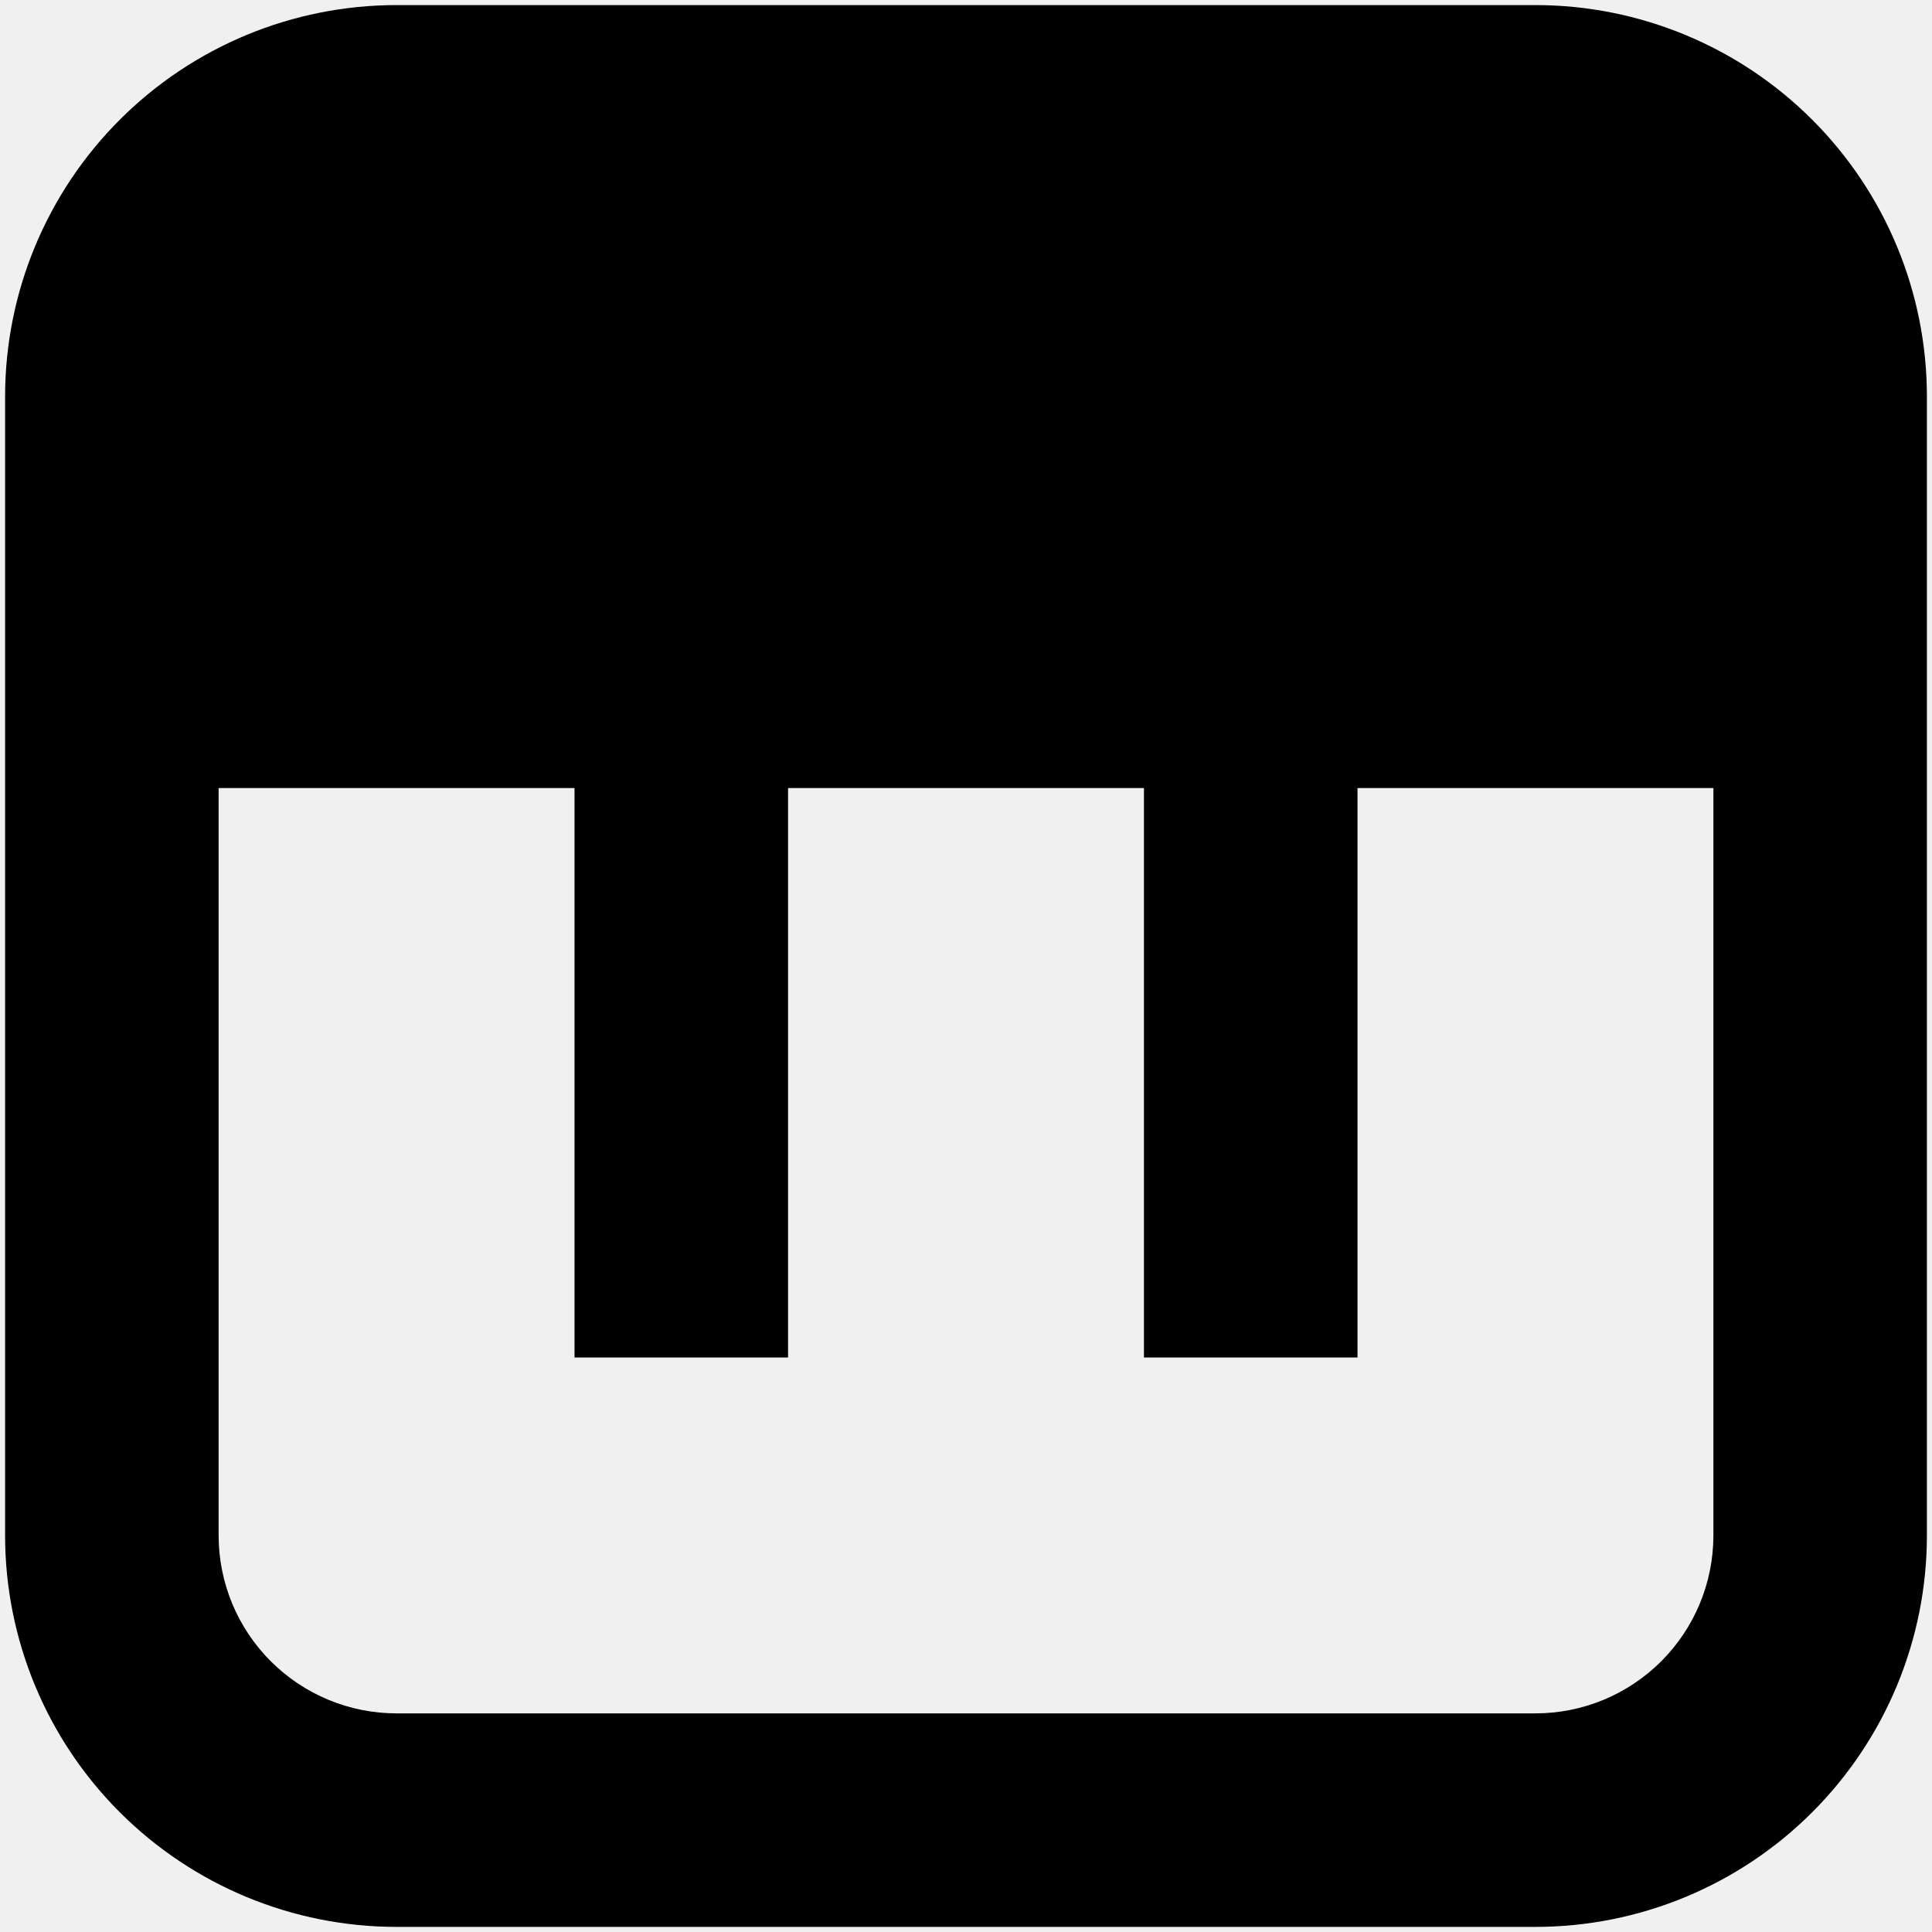
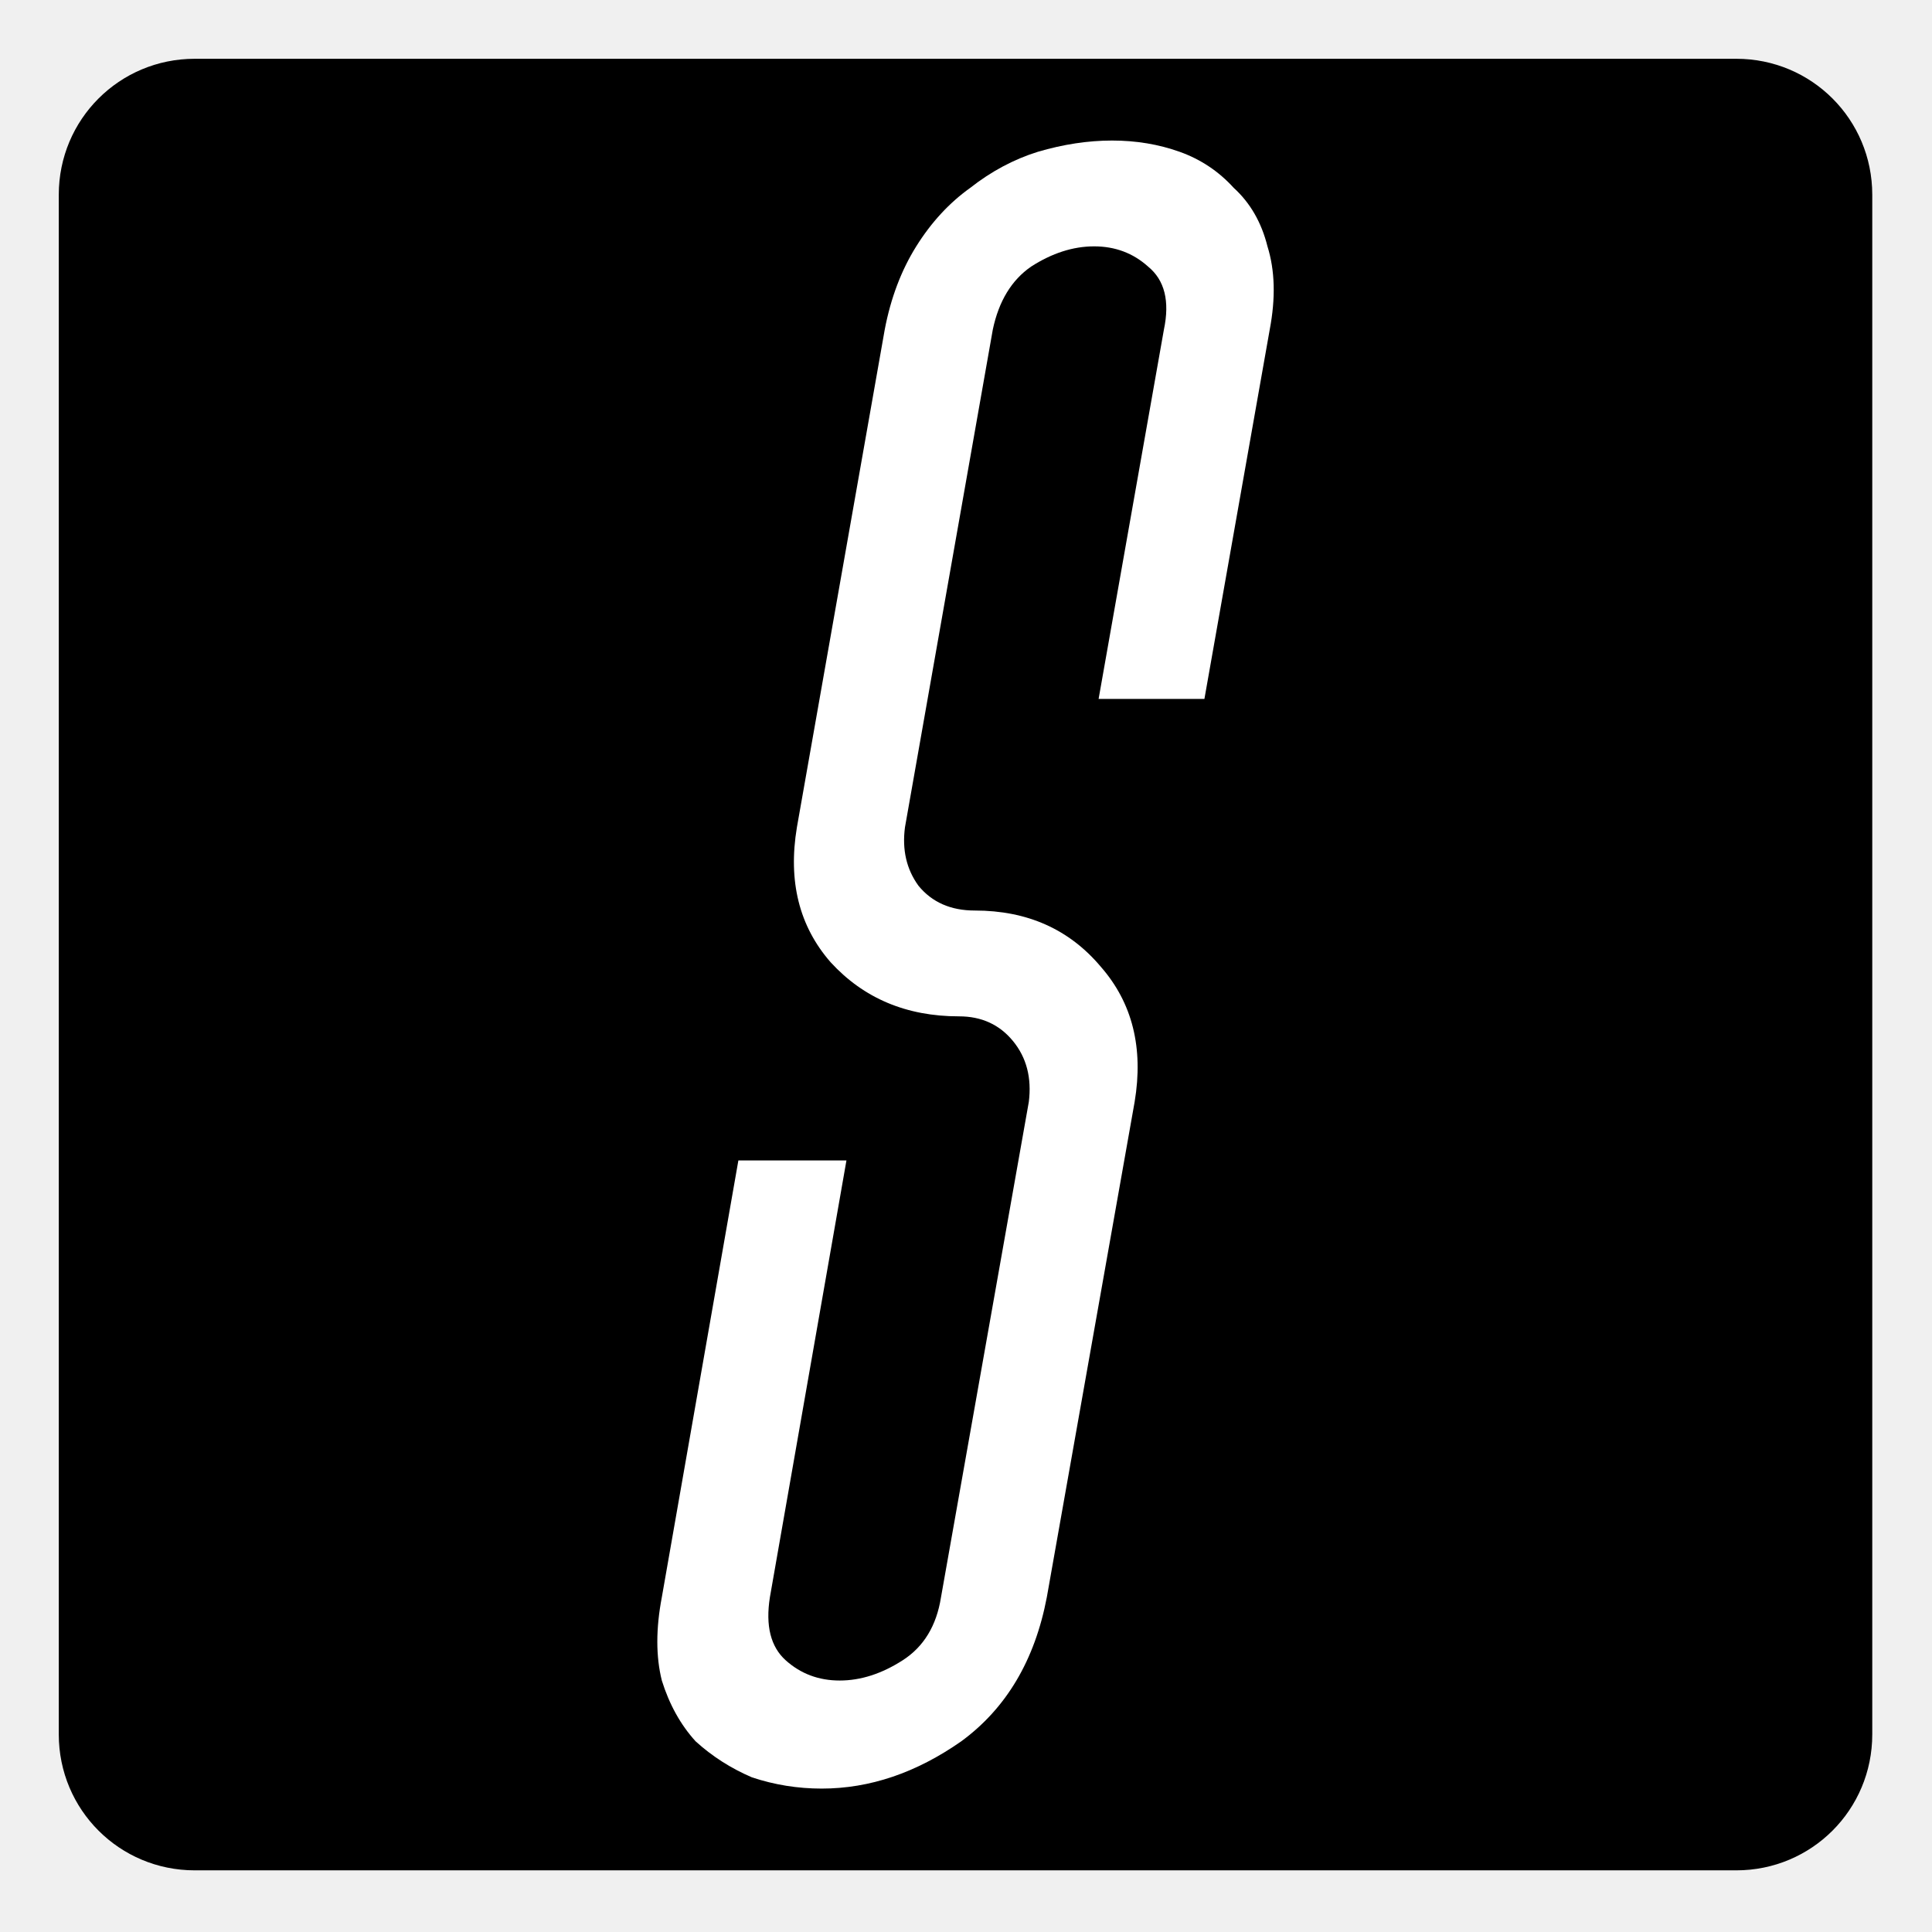
- <svg xmlns="http://www.w3.org/2000/svg" width="304px" height="304px" viewBox="0 0 304 304" version="1.1">
-   <g id="Page-1" stroke="none" stroke-width="1" fill="none" fill-rule="evenodd">
-     <g id="noun-midi-3557461" transform="translate(0.802, 0.8)" fill="#000000" fill-rule="nonzero">
-       <path d="M240.798,0 C257.134,0 272.802,6.488 284.353,18.043 C295.908,29.594 302.396,45.262 302.396,61.598 L302.396,240.798 C302.396,257.134 295.908,272.802 284.353,284.353 C272.802,295.908 257.134,302.396 240.798,302.396 L61.598,302.396 C45.262,302.396 29.594,295.908 18.043,284.353 C6.488,272.802 -2.84217094e-14,257.134 -2.84217094e-14,240.798 L-2.84217094e-14,61.598 C-2.84217094e-14,45.262 6.488,29.594 18.043,18.043 C29.594,6.488 45.262,0 61.598,0 Z M89.598,123.2 L33.598,123.2 L33.598,240.8 C33.598,248.226 36.551,255.347 41.801,260.597 C47.051,265.847 54.172,268.8 61.598,268.8 L240.802,268.8 C248.228,268.8 255.349,265.847 260.599,260.597 C265.849,255.347 268.802,248.226 268.802,240.8 L268.802,123.2 L212.802,123.2 L212.802,212.802 L179.2,212.802 L179.2,123.2 L123.2,123.2 L123.2,212.802 L89.598,212.802 L89.598,123.2 Z" id="Shape" />
-     </g>
-   </g>
+ <svg xmlns="http://www.w3.org/2000/svg" width="512" height="512">
+   <path style="fill:#000000;stroke:#000000;stroke-width:0;stroke-linecap:round;stroke-linejoin:round;paint-order:fill markers stroke" d="M51.605 15.578h408.536c19.96 0 36.028 16.068 36.028 36.027v408.028c0 19.96-16.069 36.028-36.028 36.028H51.605c-19.959 0-36.027-16.068-36.027-36.028V51.605c0-19.959 16.068-36.027 36.027-36.027z" />
+   <path style="font-style:italic;font-weight:850;font-size:596.651px;line-height:1.25;font-family:Freya_DEMO;-inkscape-font-specification:'Freya_DEMO weight=850 Italic';text-align:center;text-anchor:middle;fill:#fff;stroke-width:14.916" d="M234.46 87.364q2.387-12.53 8.353-22.076 5.967-9.547 14.32-15.513 8.353-6.563 17.9-9.547 10.142-2.983 19.689-2.983 9.546 0 17.9 2.983 8.352 2.984 14.319 9.547 6.563 5.966 8.95 15.513 2.983 9.546.596 22.076l-17.303 97.85h-28.042l17.303-97.85q2.386-11.337-4.177-16.706-5.966-5.37-14.32-5.37-8.353 0-16.706 5.37-7.756 5.37-10.143 16.706l-23.27 131.86q-1.192 8.95 3.58 15.513 5.37 6.563 14.917 6.563 20.883 0 33.413 14.916 12.53 14.32 8.95 35.8l-23.27 131.262q-4.773 25.06-22.673 38.186-17.9 12.53-36.992 12.53-9.547 0-18.496-2.984-8.354-3.58-14.917-9.546-5.966-6.563-8.95-16.11-2.386-9.546 0-22.076l20.287-115.75h28.639l-20.286 115.75q-1.79 11.337 4.176 16.707 5.967 5.37 14.32 5.37 8.353 0 16.706-5.37t10.143-16.707l23.27-131.263q1.193-9.546-4.177-16.11-5.37-6.563-14.32-6.563-20.882 0-34.009-14.32-12.53-14.319-8.95-35.798z" aria-label="S" />
</svg>
